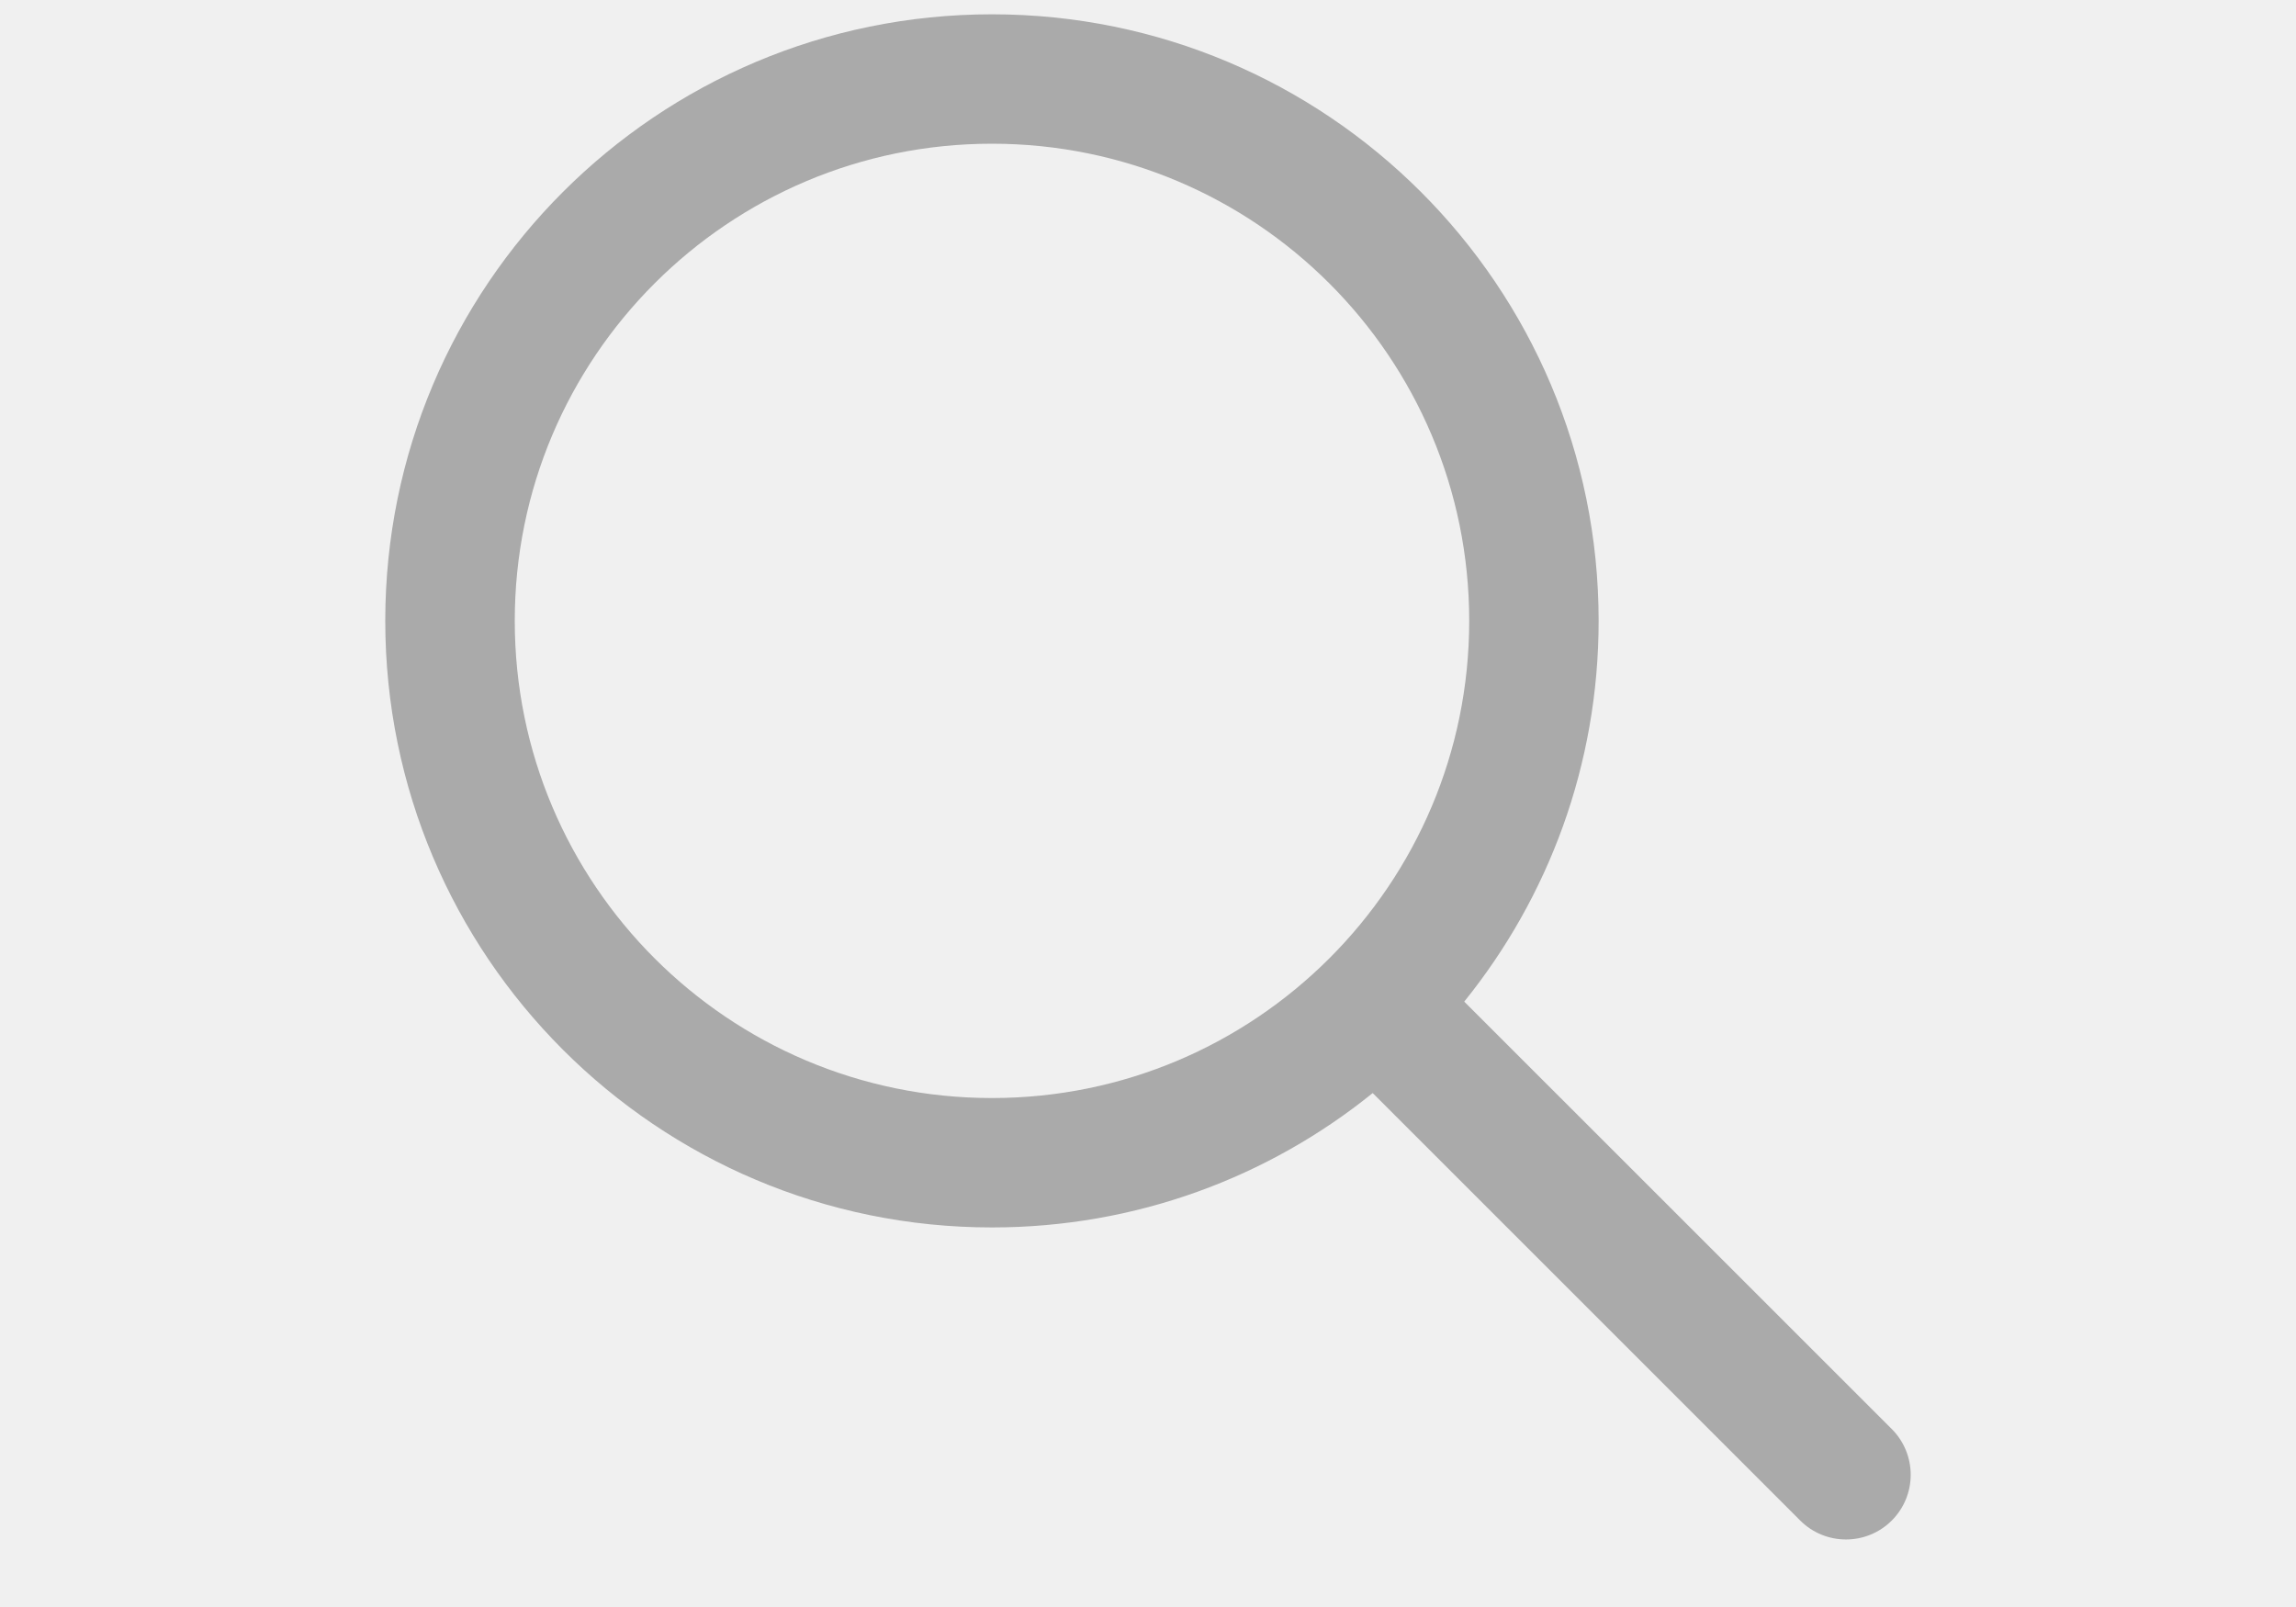
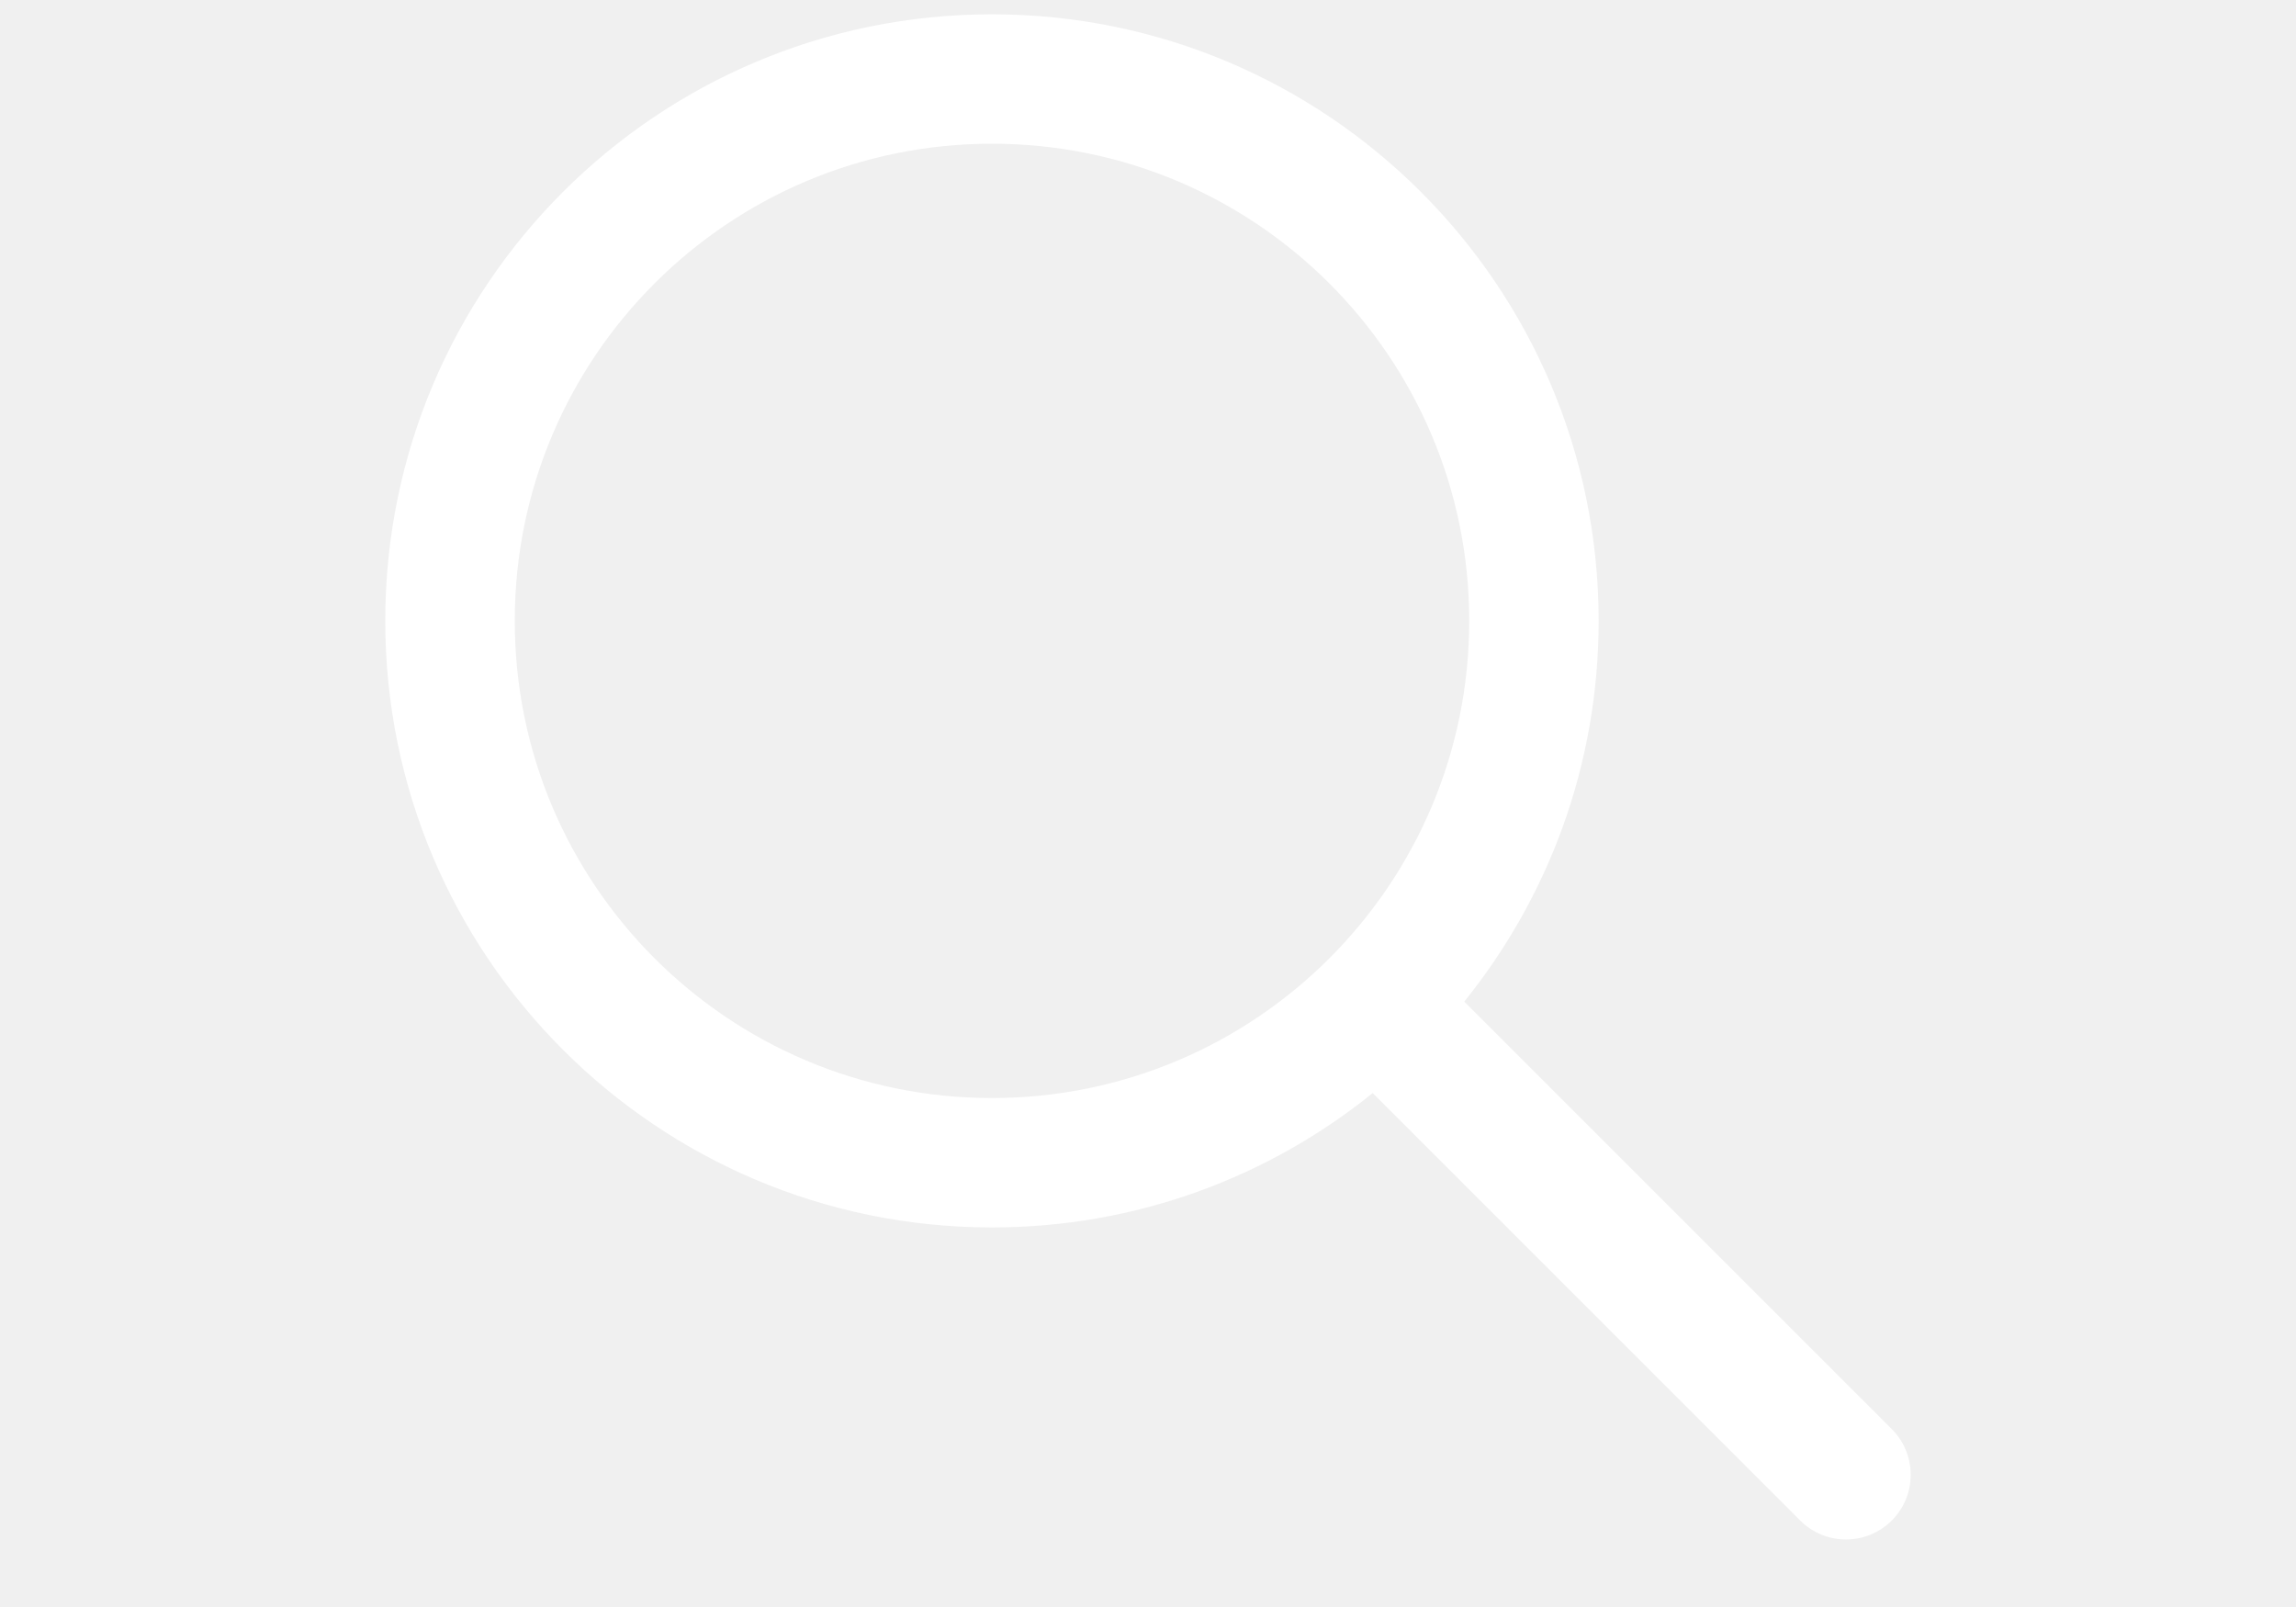
<svg xmlns="http://www.w3.org/2000/svg" width="20" height="14" viewBox="0 0 30 21" fill="none">
-   <path fill-rule="evenodd" clip-rule="evenodd" d="M19.197 8.113C19.197 11.557 16.405 14.349 12.961 14.349C9.517 14.349 6.726 11.557 6.726 8.113C6.726 4.67 9.517 1.878 12.961 1.878C16.405 1.878 19.197 4.67 19.197 8.113ZM17.936 14.284C16.576 15.383 14.845 16.04 12.961 16.04C8.583 16.04 5.034 12.491 5.034 8.113C5.034 3.735 8.583 0.187 12.961 0.187C17.339 0.187 20.888 3.735 20.888 8.113C20.888 9.998 20.23 11.728 19.132 13.089L24.718 18.674C25.048 19.005 25.048 19.54 24.718 19.87C24.388 20.2 23.852 20.2 23.522 19.87L17.936 14.284Z" fill="#AAAAAA" />
+   <path fill-rule="evenodd" clip-rule="evenodd" d="M19.197 8.113C19.197 11.557 16.405 14.349 12.961 14.349C9.517 14.349 6.726 11.557 6.726 8.113C6.726 4.67 9.517 1.878 12.961 1.878C16.405 1.878 19.197 4.67 19.197 8.113ZM17.936 14.284C16.576 15.383 14.845 16.04 12.961 16.04C8.583 16.04 5.034 12.491 5.034 8.113C5.034 3.735 8.583 0.187 12.961 0.187C17.339 0.187 20.888 3.735 20.888 8.113C20.888 9.998 20.23 11.728 19.132 13.089L24.718 18.674C25.048 19.005 25.048 19.54 24.718 19.87C24.388 20.2 23.852 20.2 23.522 19.87L17.936 14.284Z" fill="white" />
</svg>
